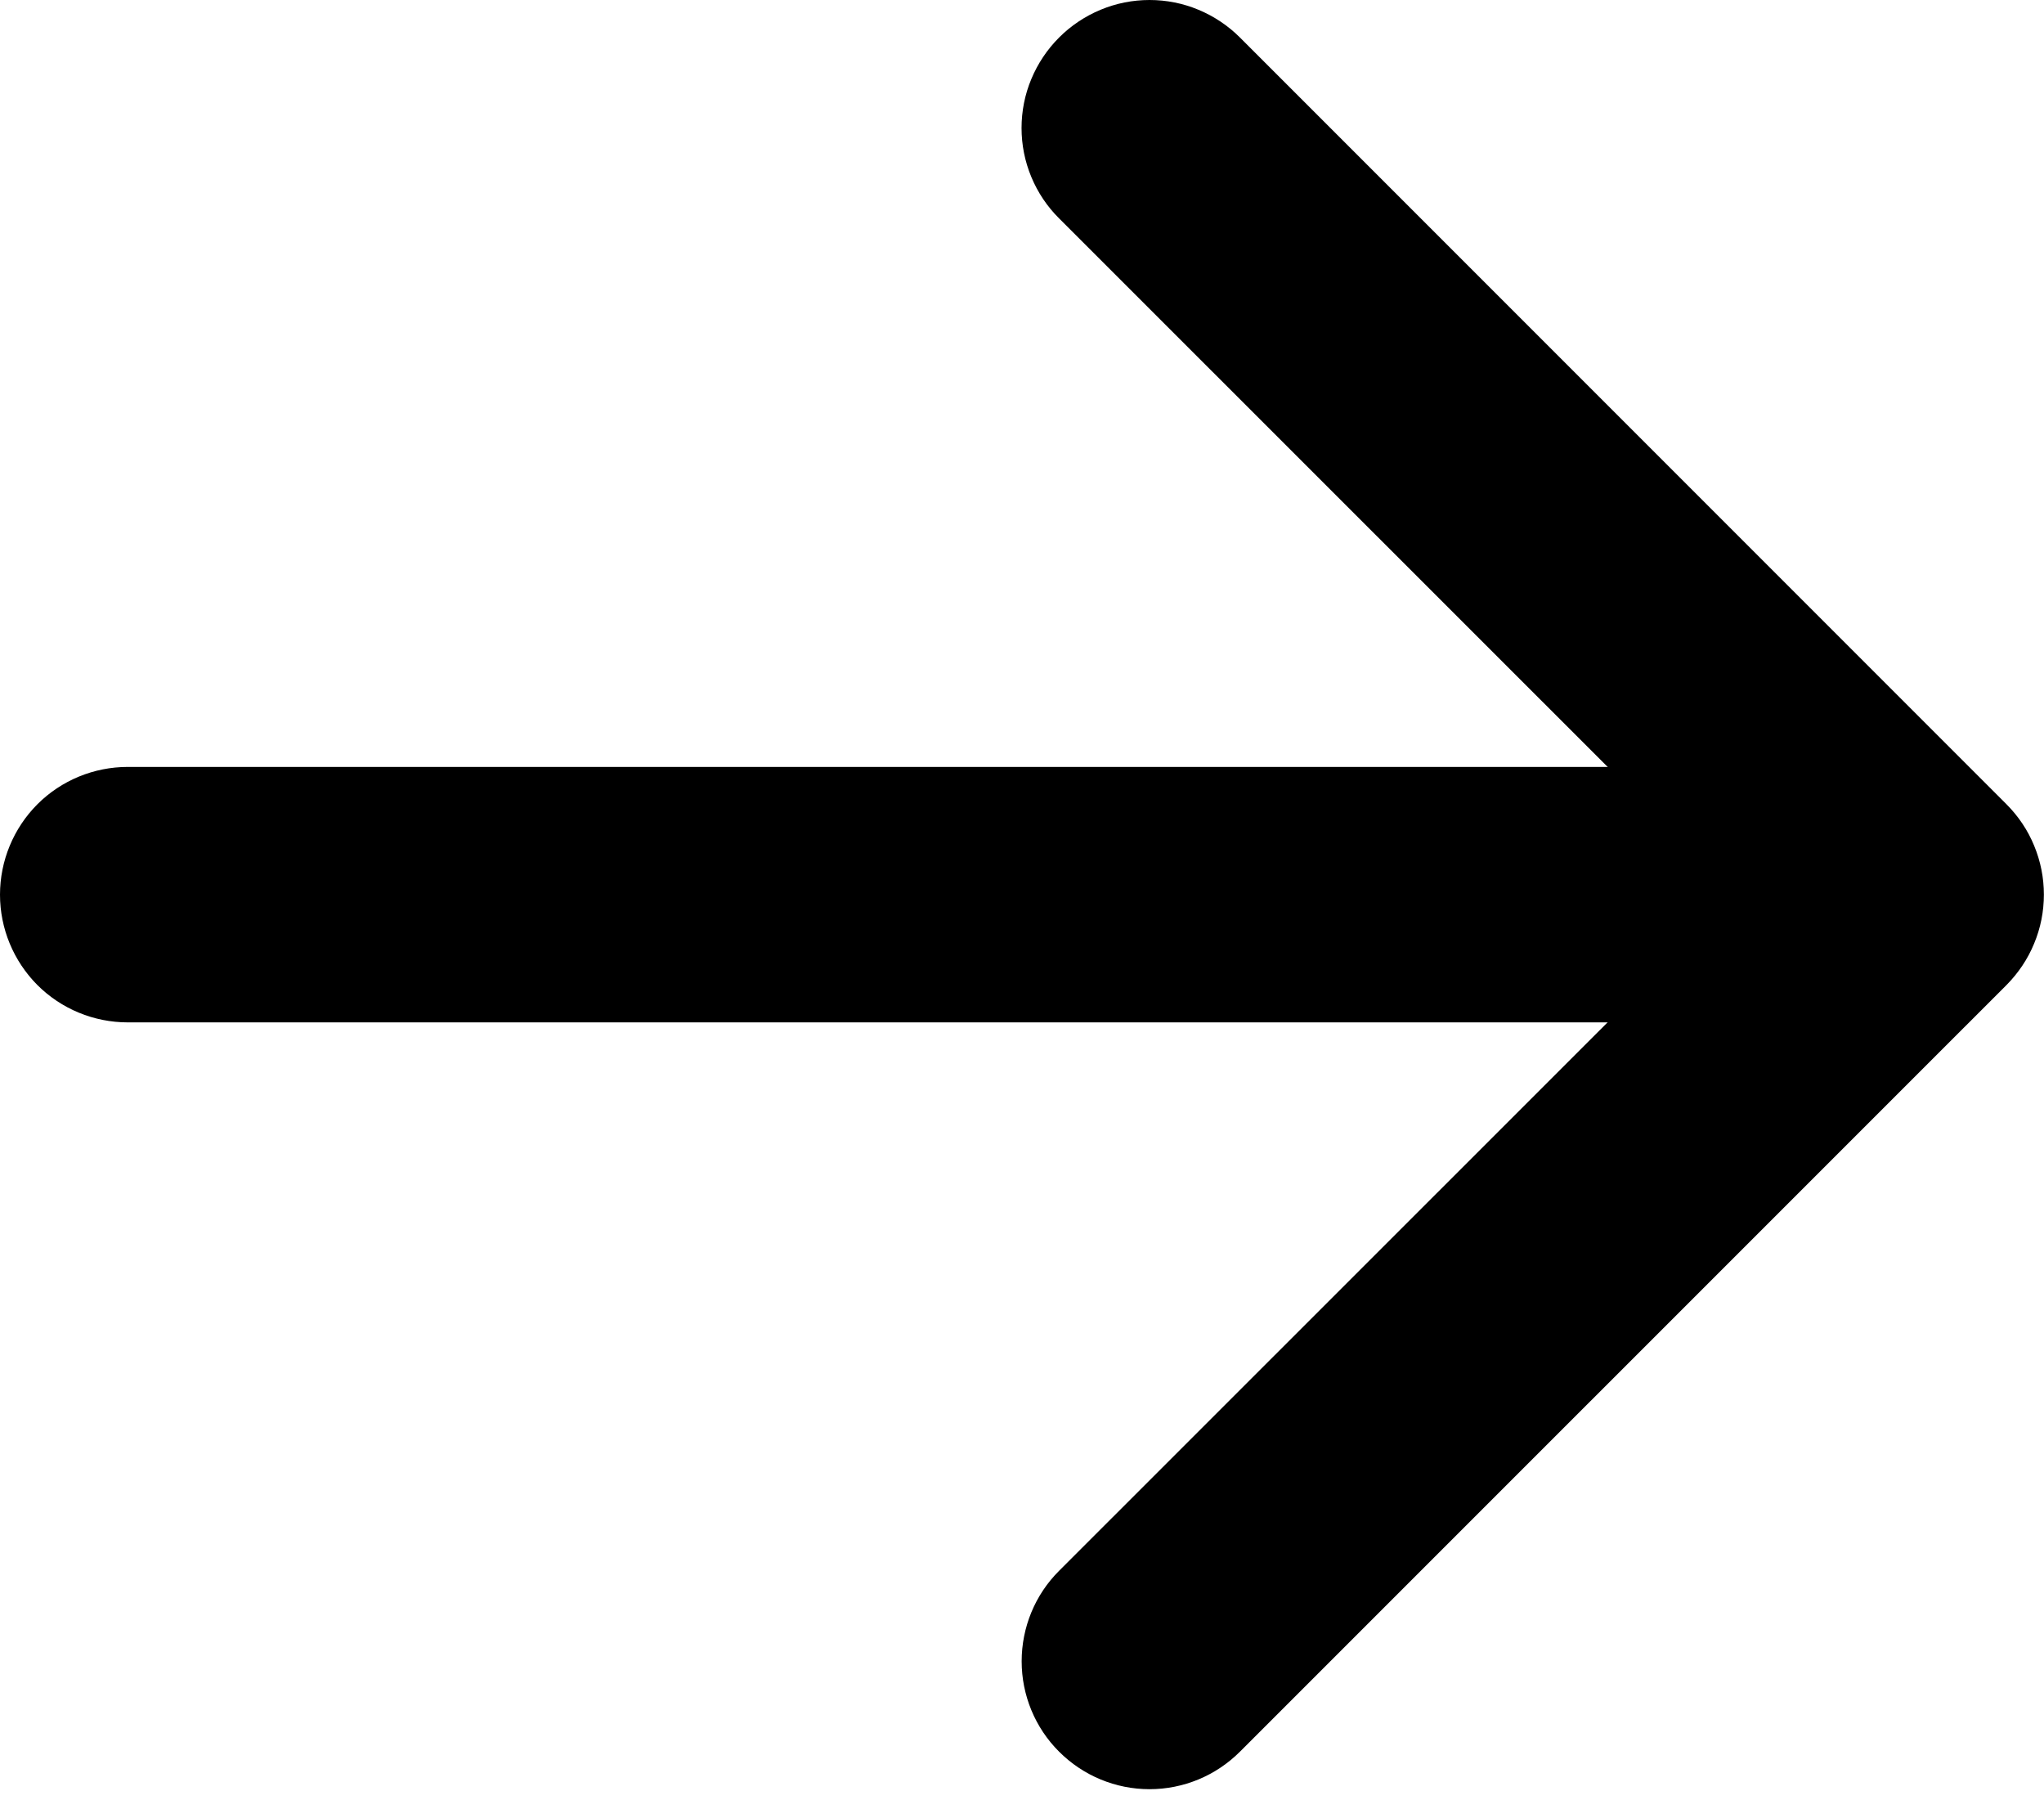
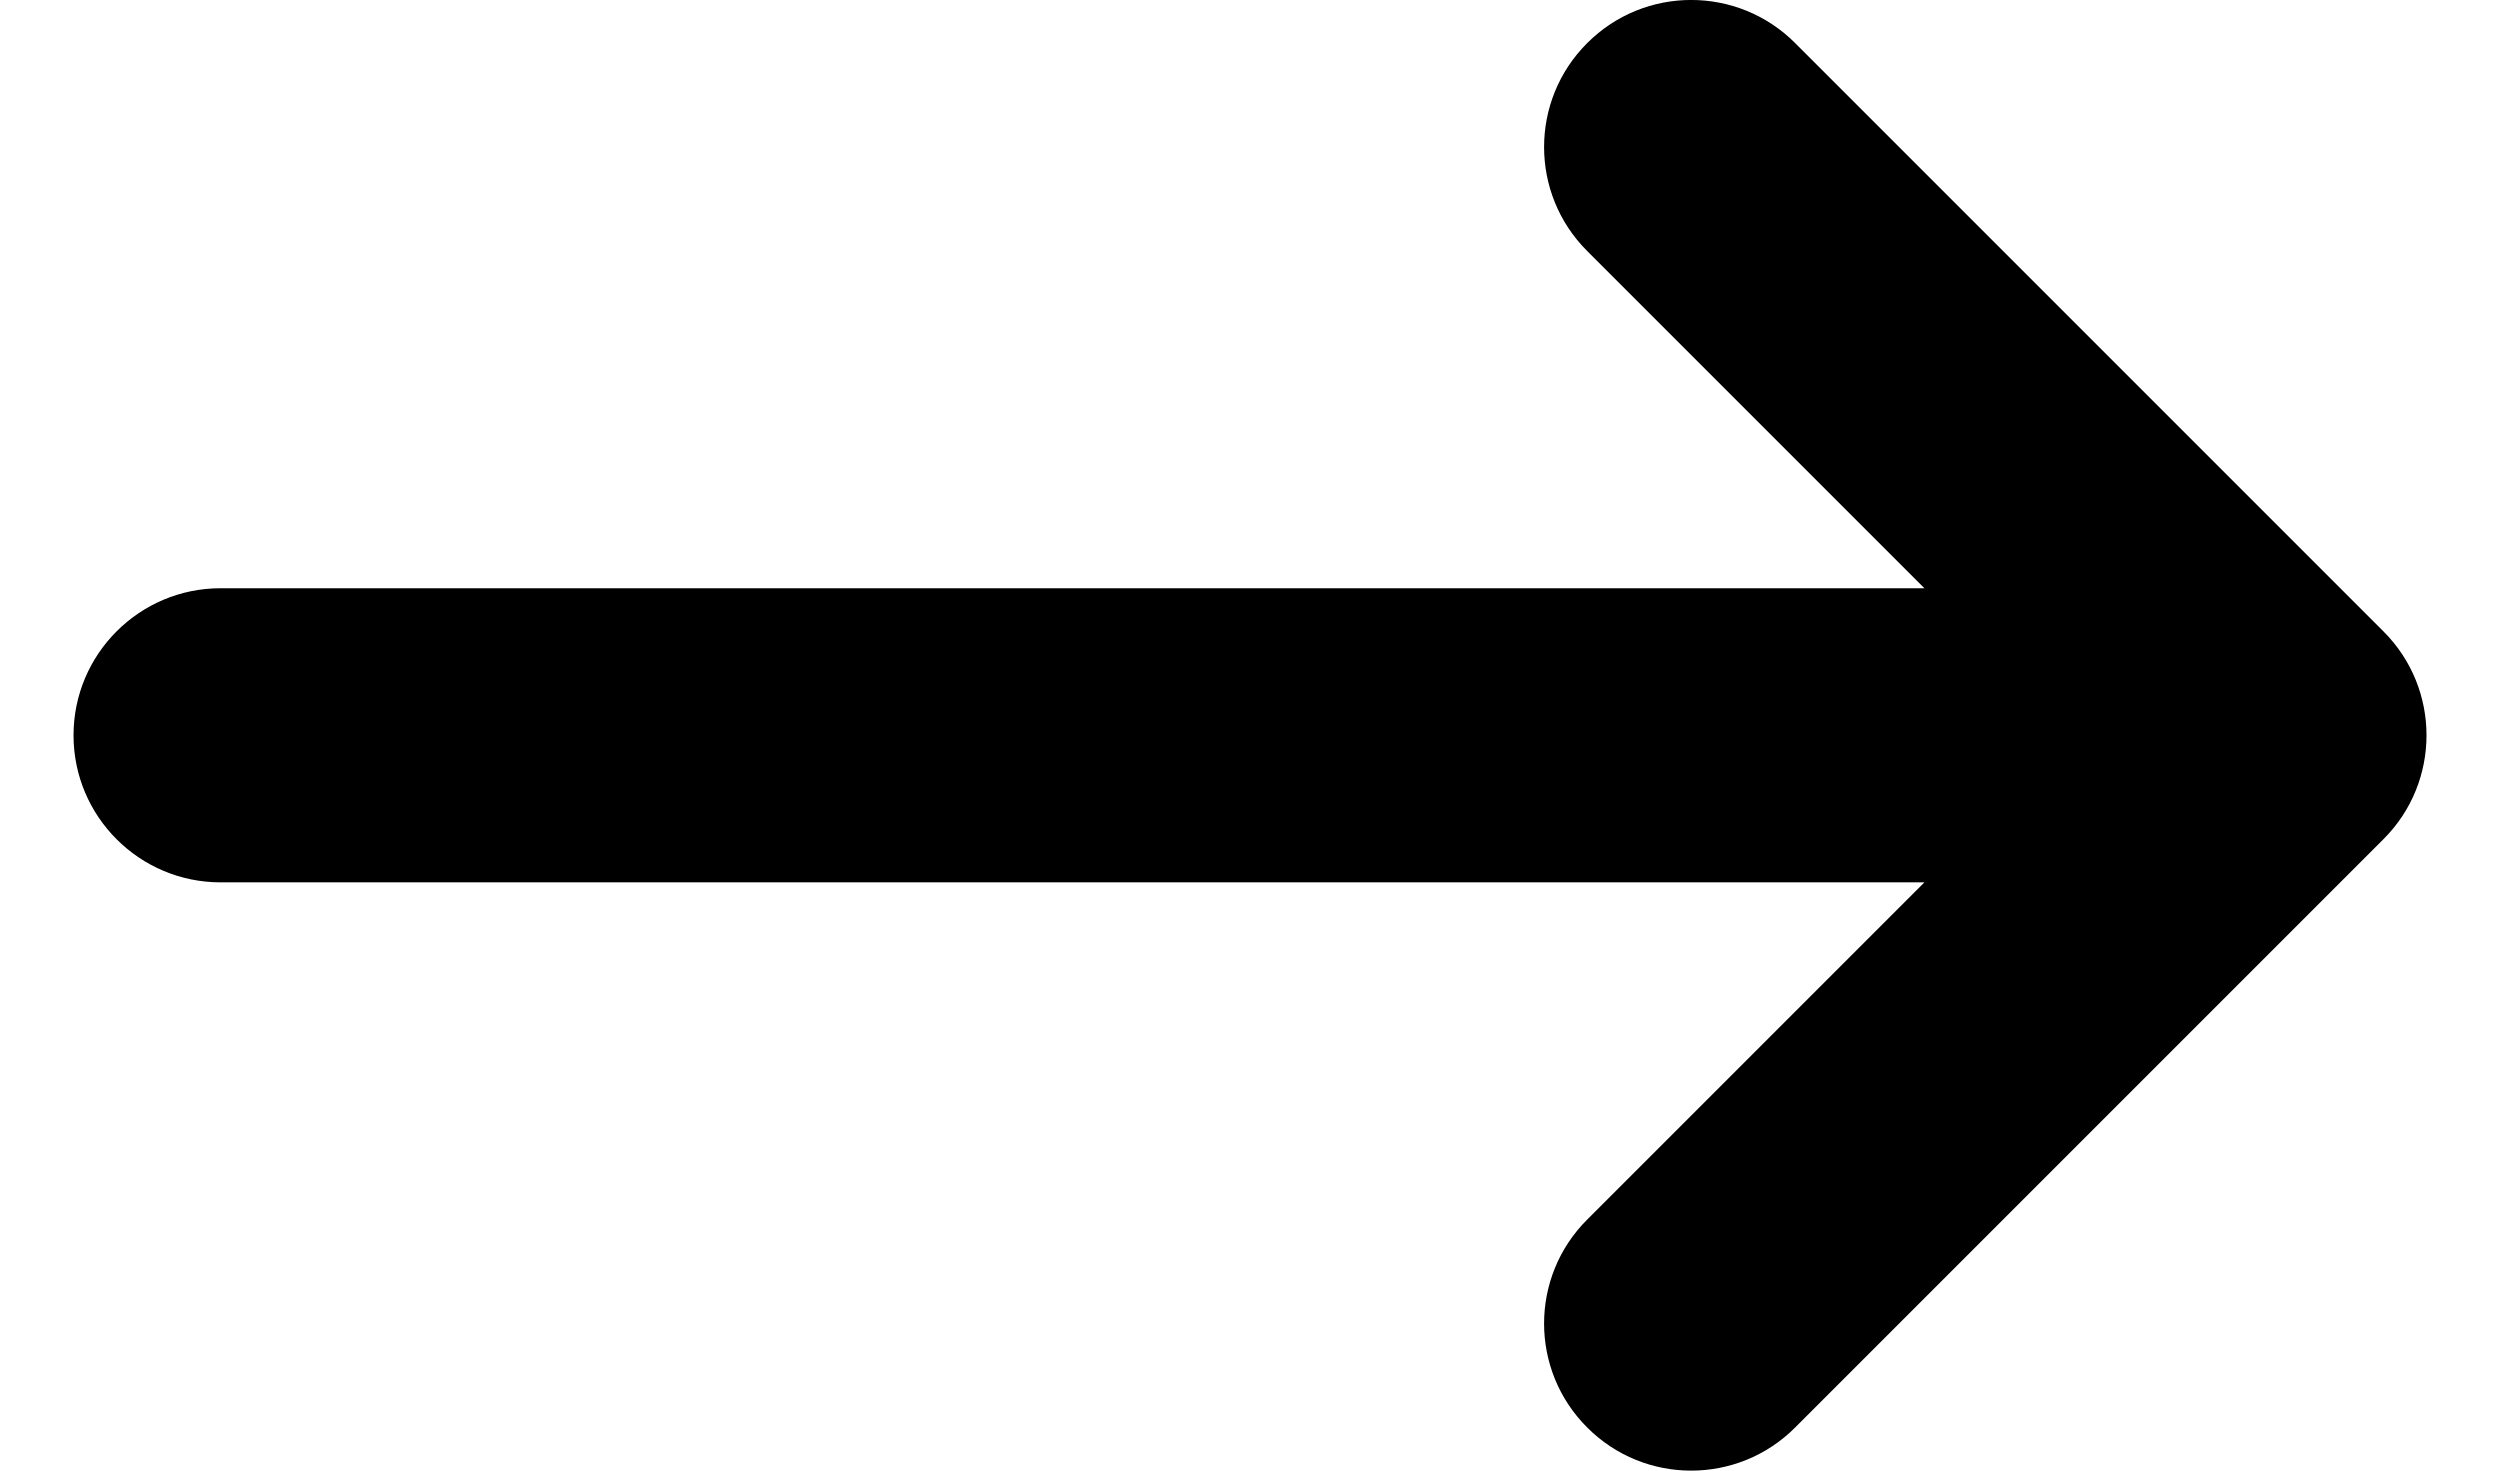
- <svg xmlns="http://www.w3.org/2000/svg" width="18" height="16" viewBox="0 0 18 16">
-   <path d="M9.327 0.33C9.431 0.226 9.555 0.143 9.692 0.086C9.829 0.029 9.975 0 10.123 0C10.271 0 10.418 0.029 10.554 0.086C10.691 0.143 10.815 0.226 10.919 0.33L17.669 7.08C17.773 7.184 17.857 7.308 17.913 7.445C17.97 7.582 17.999 7.728 17.999 7.876C17.999 8.024 17.97 8.171 17.913 8.307C17.857 8.444 17.773 8.568 17.669 8.673L10.919 15.422C10.708 15.633 10.422 15.752 10.123 15.752C9.824 15.752 9.538 15.633 9.327 15.422C9.115 15.211 8.997 14.924 8.997 14.626C8.997 14.327 9.115 14.04 9.327 13.829L15.282 7.876L9.327 1.923C9.222 1.819 9.139 1.695 9.082 1.558C9.025 1.421 8.996 1.275 8.996 1.127C8.996 0.979 9.025 0.832 9.082 0.696C9.139 0.559 9.222 0.435 9.327 0.33Z" />
-   <path d="M0 7.877C0 7.578 0.119 7.292 0.329 7.081C0.54 6.87 0.827 6.752 1.125 6.752H15.748C16.047 6.752 16.333 6.87 16.544 7.081C16.755 7.292 16.873 7.578 16.873 7.877C16.873 8.175 16.755 8.461 16.544 8.672C16.333 8.883 16.047 9.001 15.748 9.001H1.125C0.827 9.001 0.54 8.883 0.329 8.672C0.119 8.461 0 8.175 0 7.877Z" />
+ <svg xmlns="http://www.w3.org/2000/svg" width="17" height="10" viewBox="0 0 17 10">
+   <path d="M10.793 0.293C11.183 -0.098 11.817 -0.098 12.207 0.293L16.207 4.293C16.598 4.683 16.598 5.317 16.207 5.707L12.207 9.707C11.817 10.098 11.183 10.098 10.793 9.707C10.402 9.317 10.402 8.683 10.793 8.293L13.086 6H1.5C0.948 6 0.5 5.552 0.5 5C0.5 4.448 0.948 4 1.5 4H13.086L10.793 1.707C10.402 1.317 10.402 0.683 10.793 0.293Z" />
</svg>
